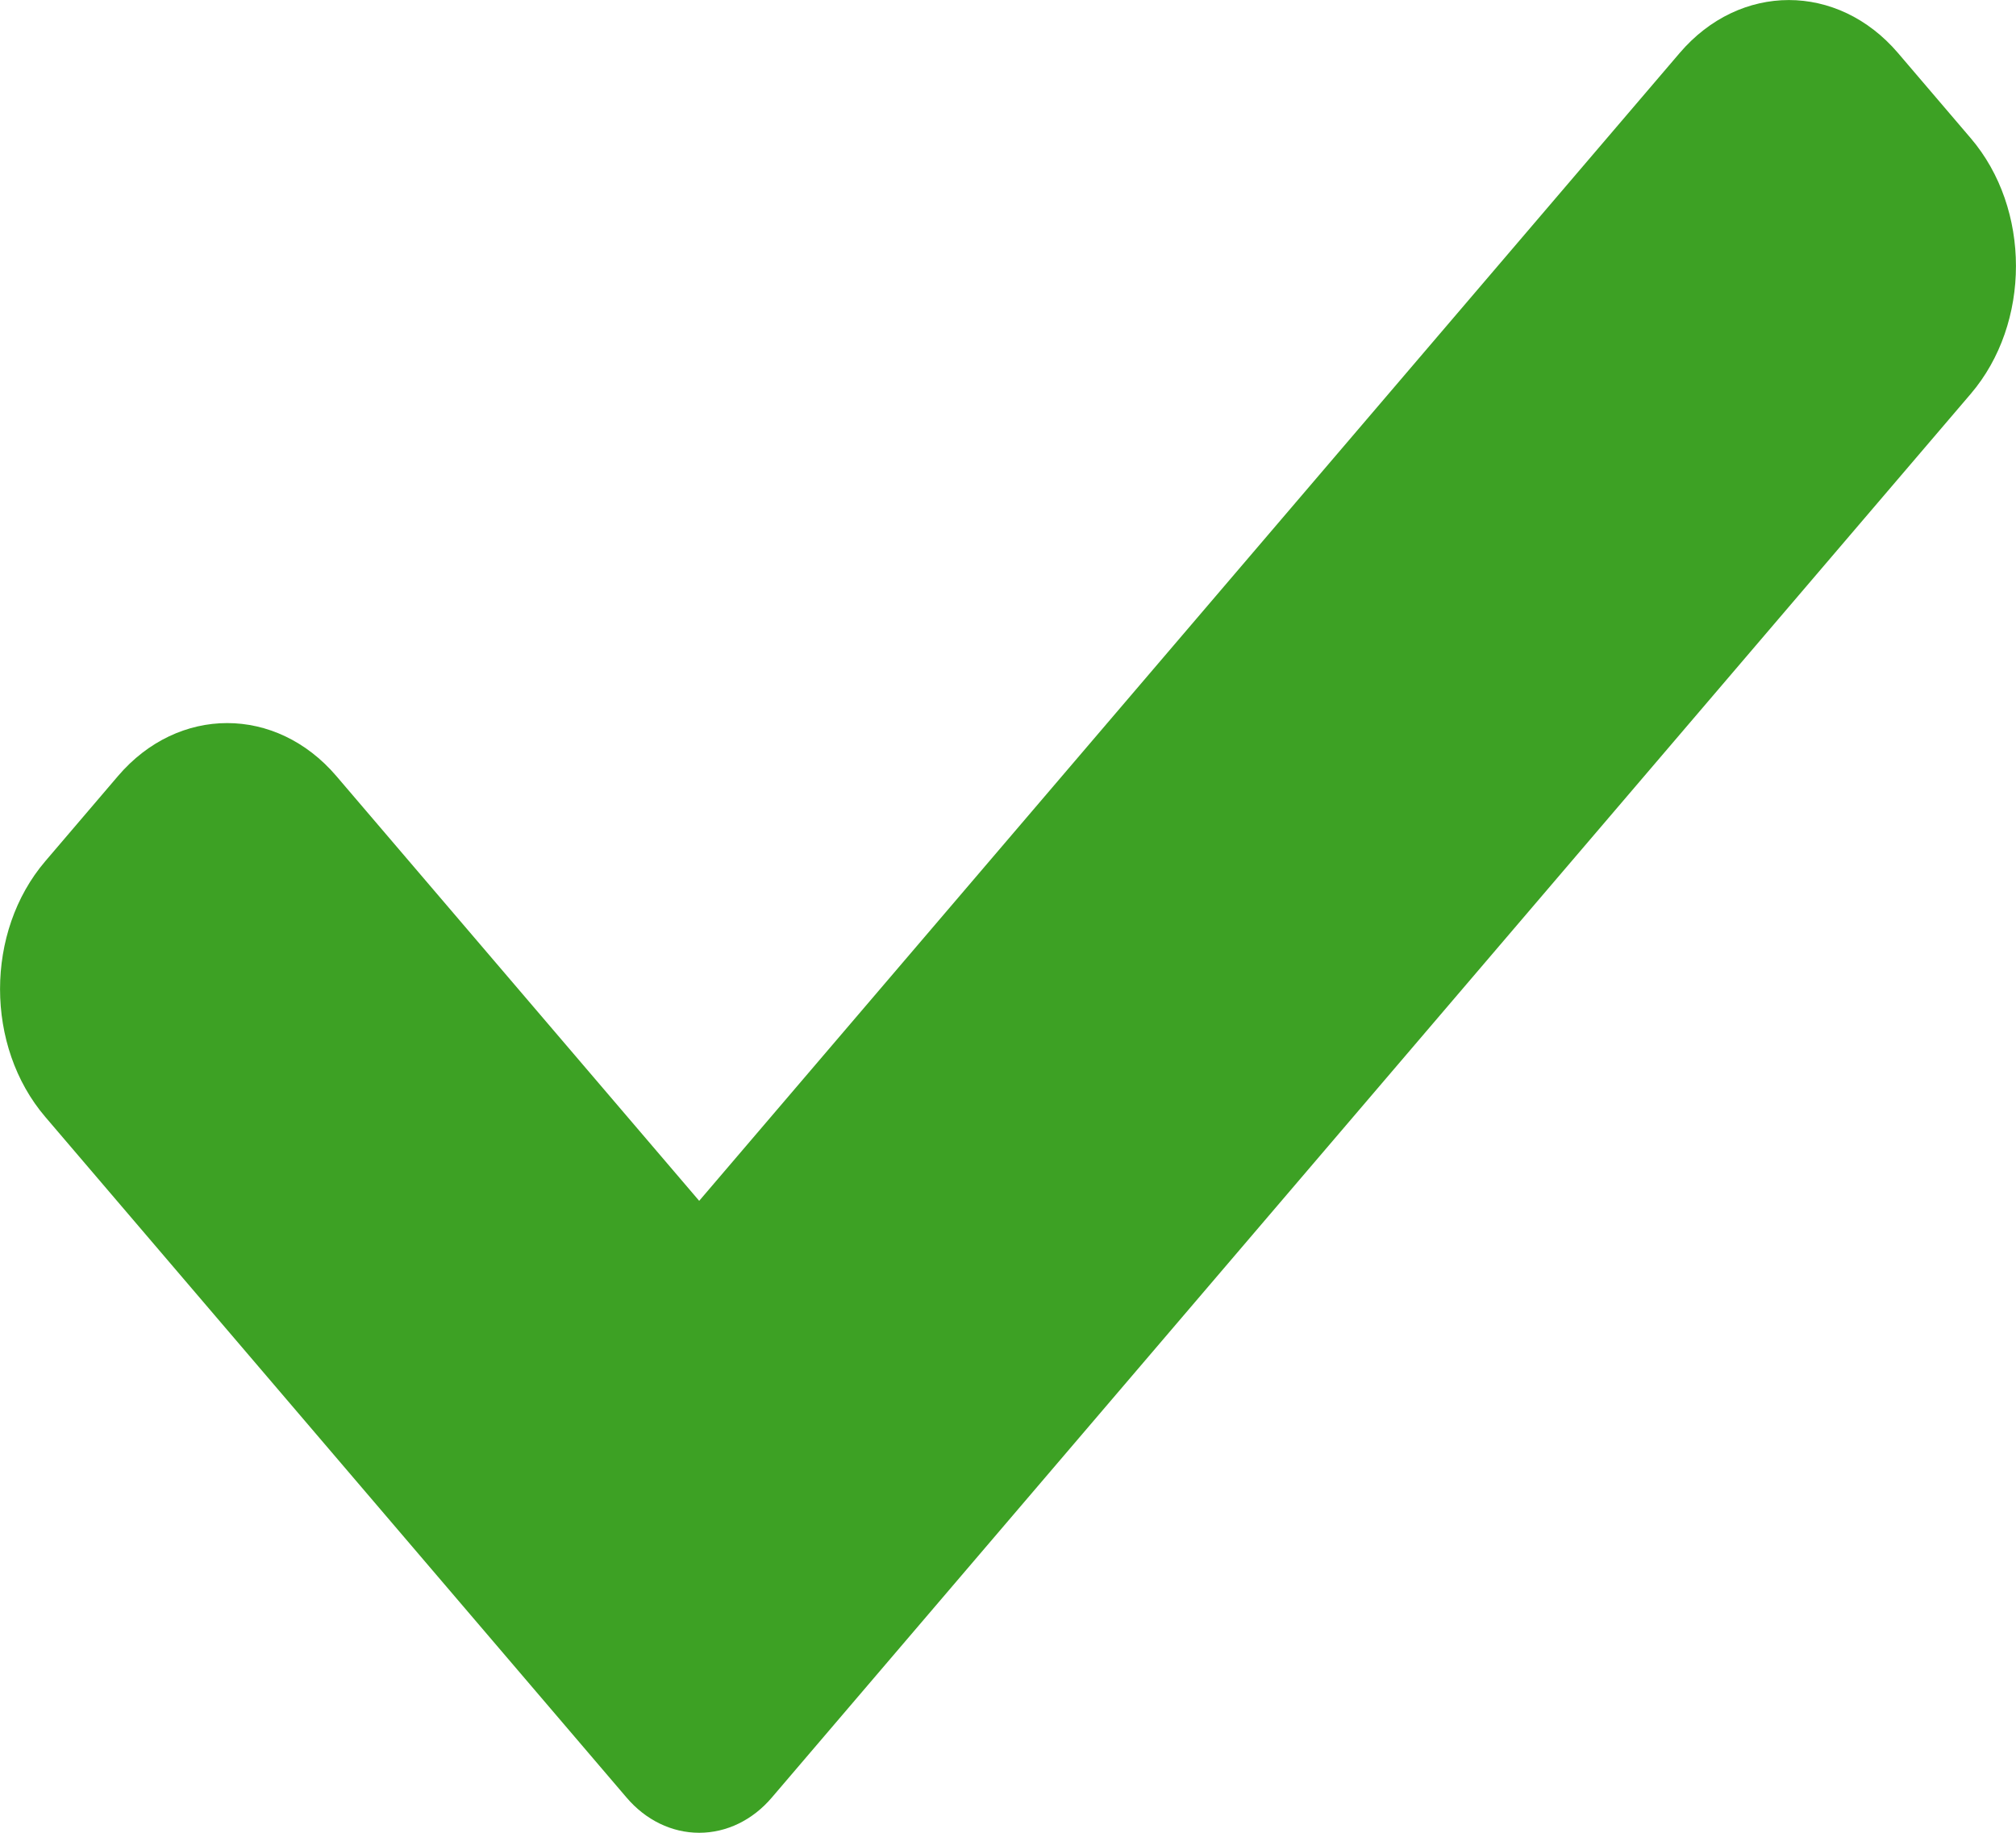
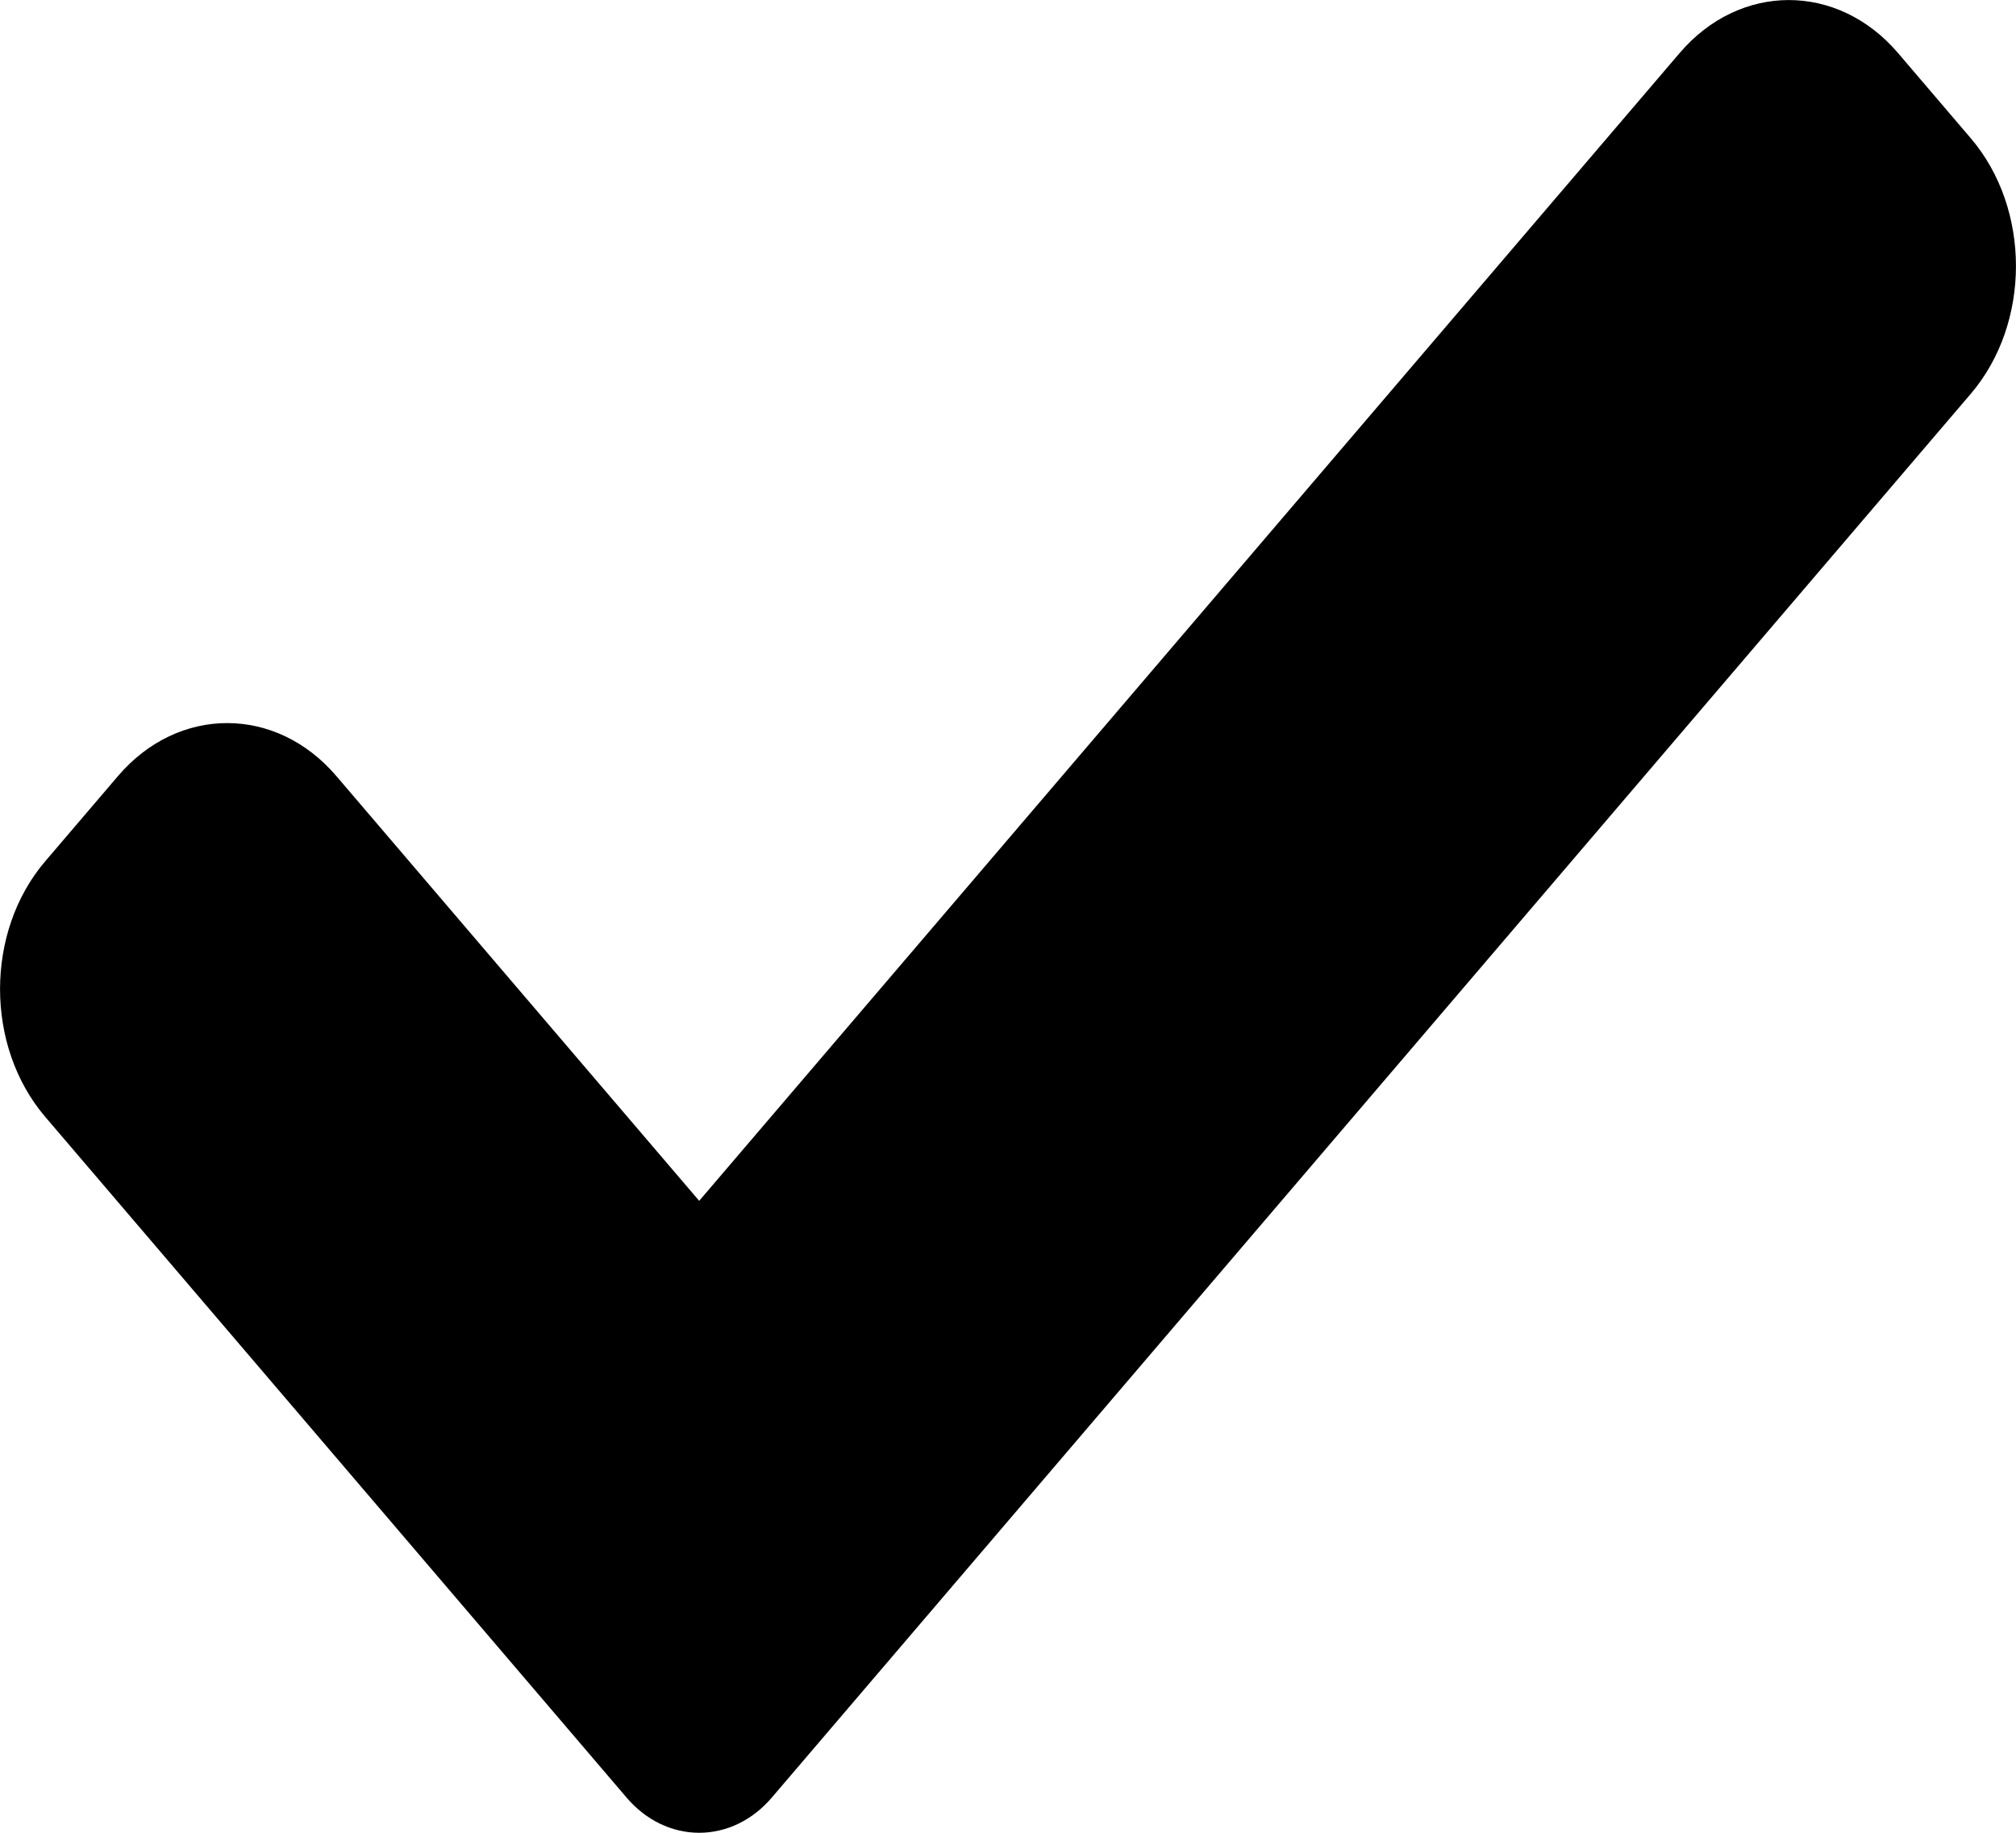
<svg xmlns="http://www.w3.org/2000/svg" width="11" height="10" viewBox="0 0 11 10" fill="none">
-   <path d="M4.212 9.807C4.107 9.931 3.964 10 3.815 10C3.666 10 3.523 9.931 3.418 9.807L0.247 6.094C-0.082 5.709 -0.082 5.084 0.247 4.699L0.644 4.234C0.973 3.849 1.506 3.849 1.835 4.234L3.815 6.552L9.165 0.289C9.494 -0.096 10.027 -0.096 10.356 0.289L10.753 0.754C11.082 1.139 11.082 1.764 10.753 2.149L4.212 9.807Z" fill="#3DA124" />
+   <path d="M4.212 9.807C4.107 9.931 3.964 10 3.815 10C3.666 10 3.523 9.931 3.418 9.807L0.247 6.094C-0.082 5.709 -0.082 5.084 0.247 4.699L0.644 4.234C0.973 3.849 1.506 3.849 1.835 4.234L3.815 6.552L9.165 0.289C9.494 -0.096 10.027 -0.096 10.356 0.289L10.753 0.754C11.082 1.139 11.082 1.764 10.753 2.149L4.212 9.807Z" fill="#000000" />
</svg>
